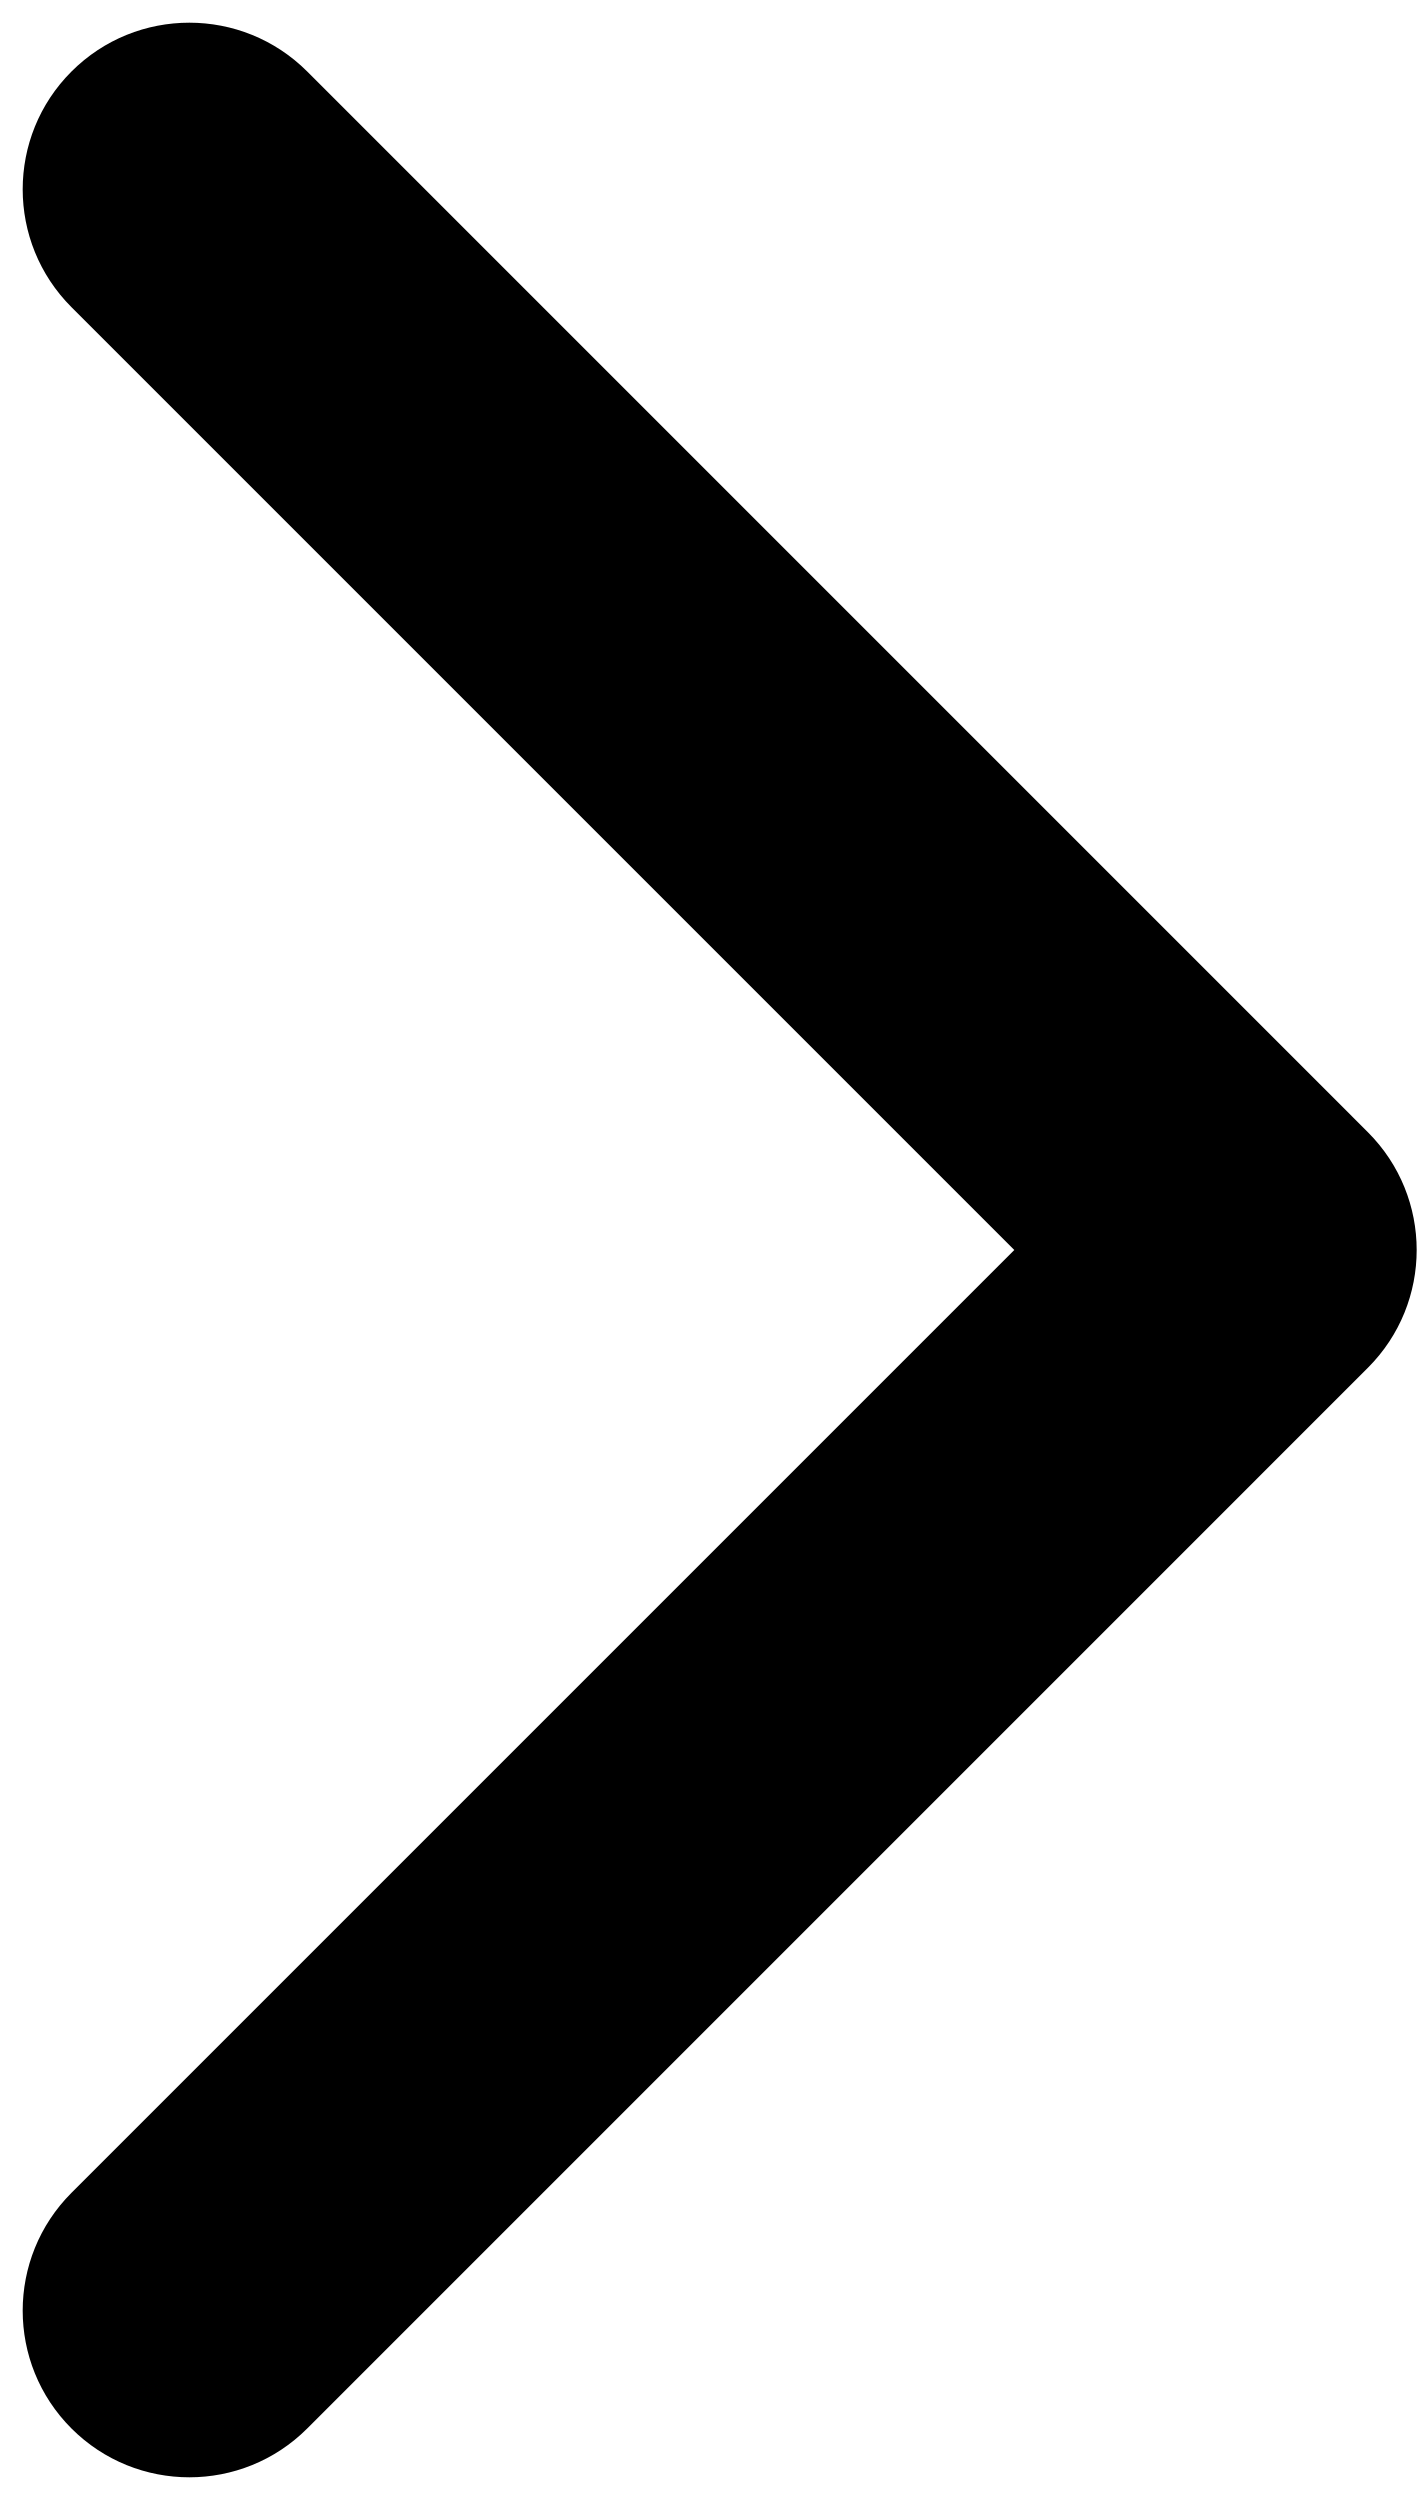
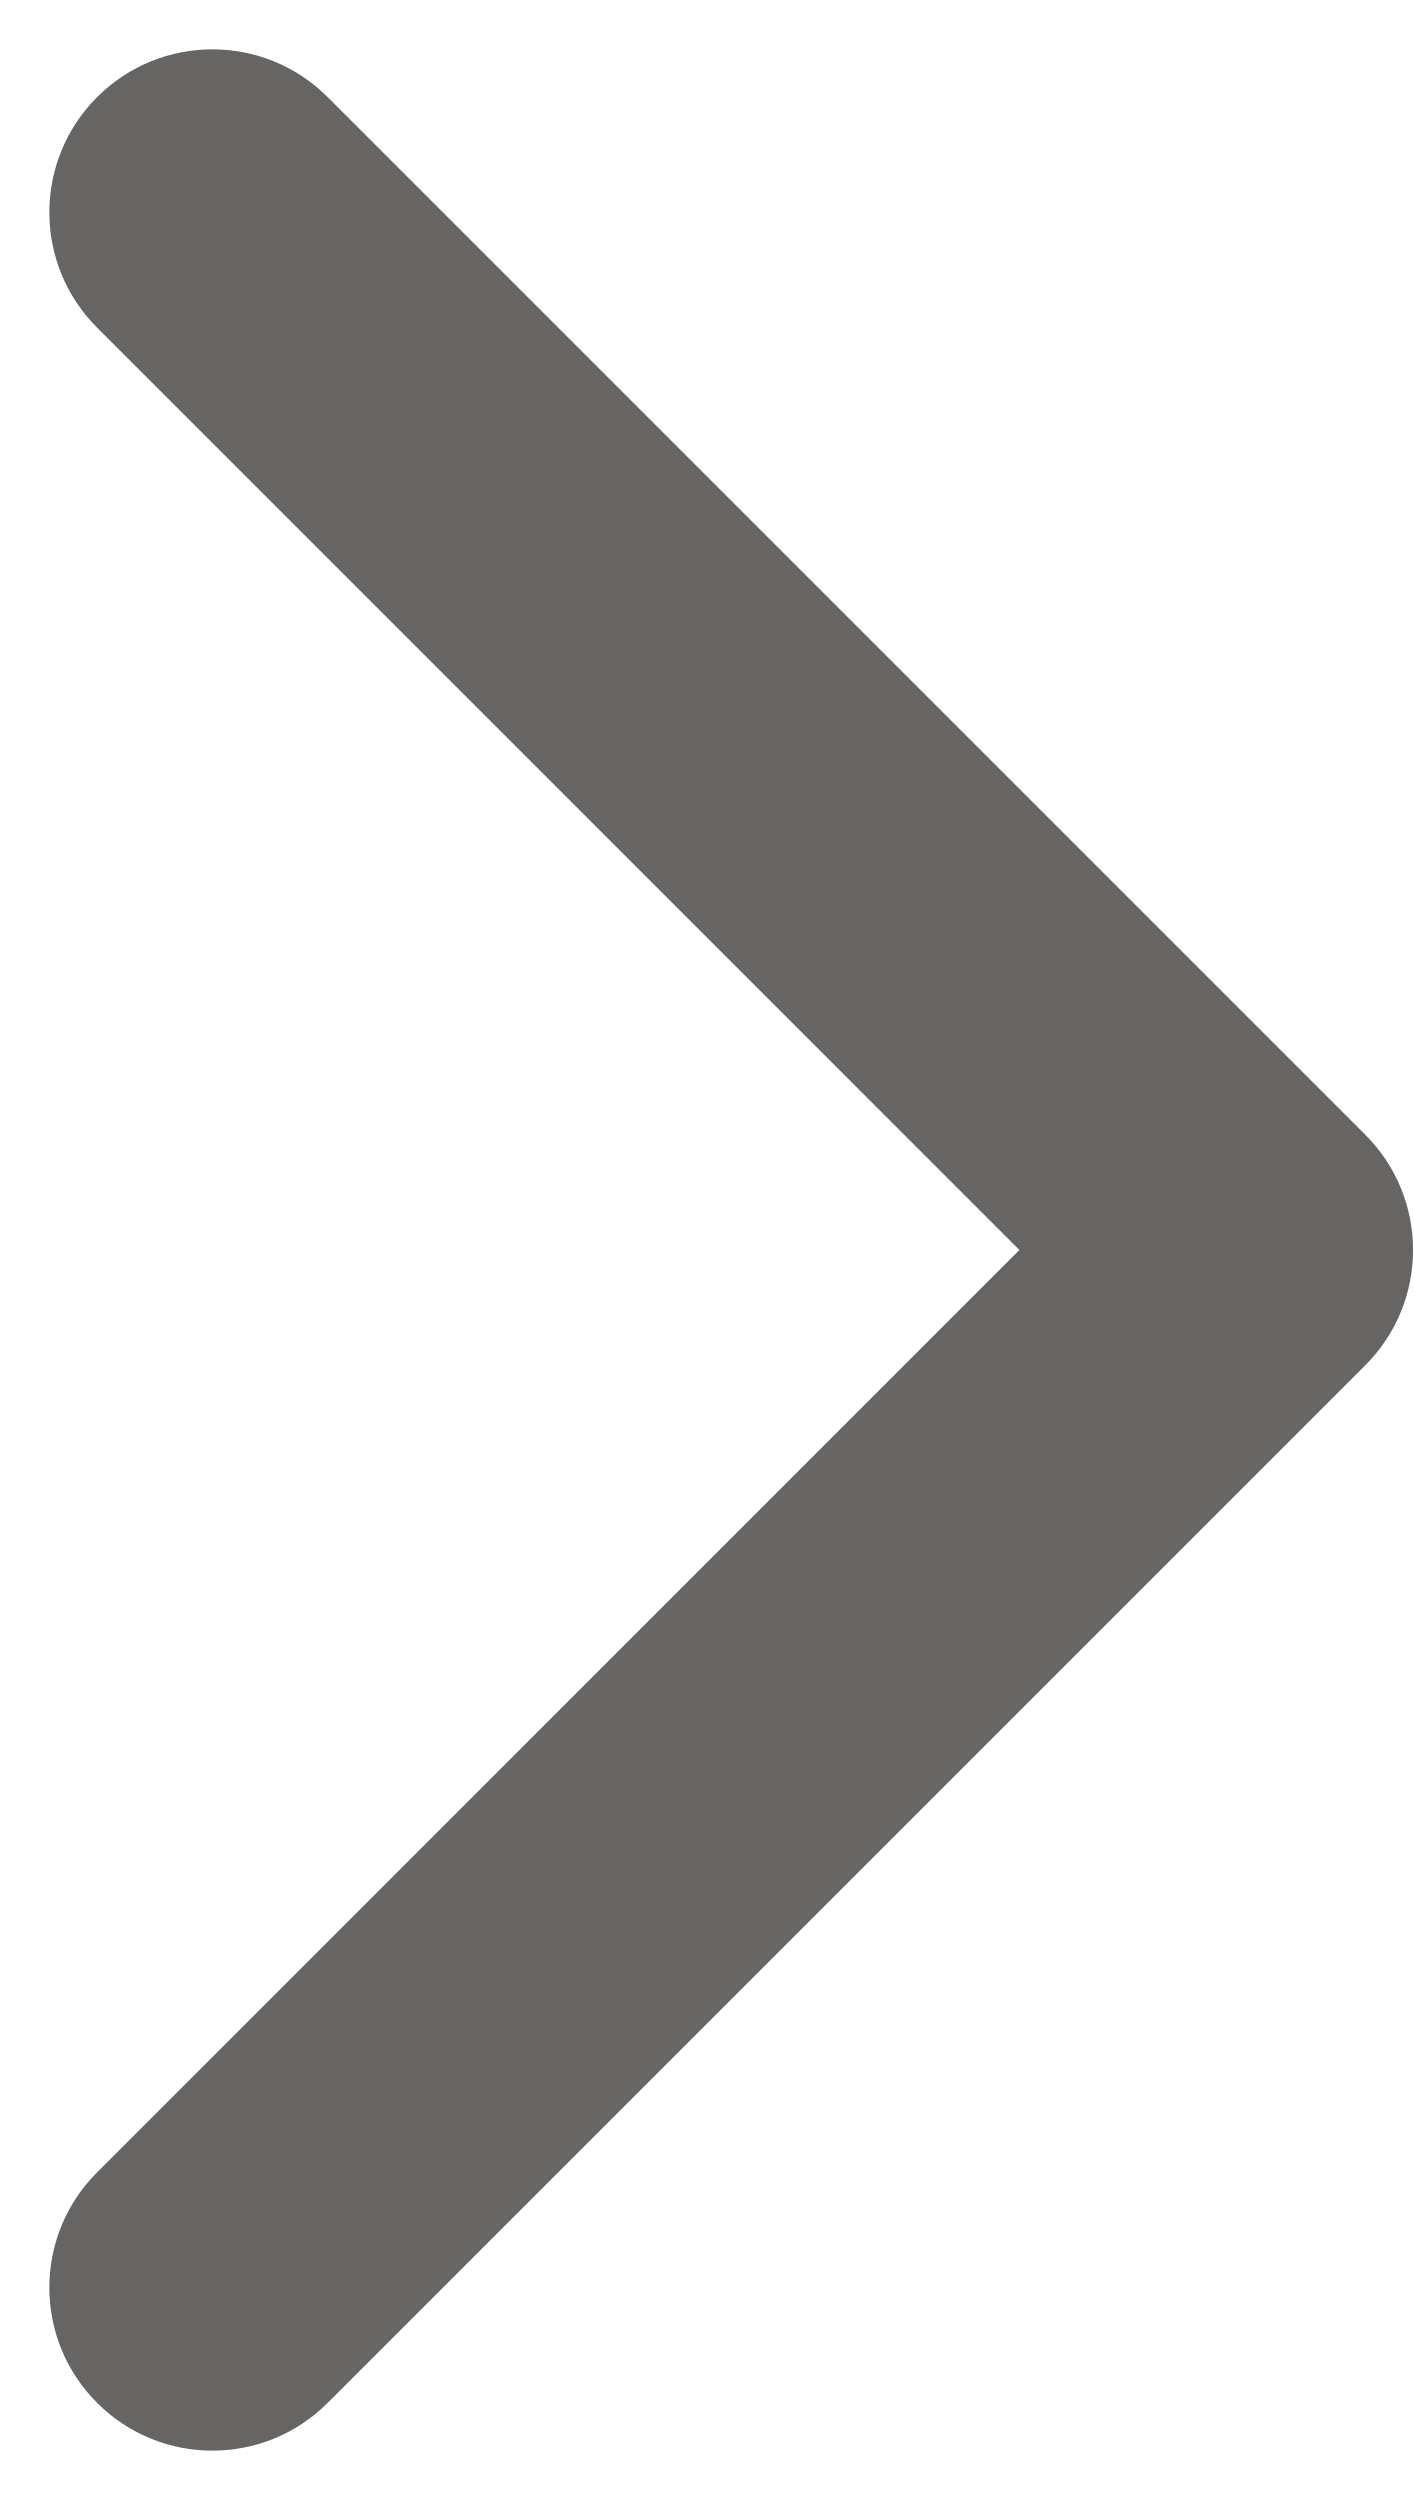
- <svg xmlns="http://www.w3.org/2000/svg" width="34" height="60" viewBox="0 0 34 60" fill="none">
-   <path id="Arrow 6" d="M32.828 32.828C34.391 31.266 34.391 28.734 32.828 27.172L7.373 1.716C5.81 0.154 3.278 0.154 1.716 1.716C0.154 3.278 0.154 5.81 1.716 7.373L24.343 30L1.716 52.627C0.154 54.19 0.154 56.722 1.716 58.284C3.278 59.846 5.81 59.846 7.373 58.284L32.828 32.828ZM30 26H29V34H30V26Z" fill="black" />
+ <svg xmlns="http://www.w3.org/2000/svg" width="26" height="46" viewBox="0 0 26 46" fill="none">
+   <path id="Arrow 4" d="M25.121 25.121C26.293 23.95 26.293 22.05 25.121 20.879L6.029 1.787C4.858 0.615 2.958 0.615 1.787 1.787C0.615 2.958 0.615 4.858 1.787 6.029L18.757 23L1.787 39.971C0.615 41.142 0.615 43.042 1.787 44.213C2.958 45.385 4.858 45.385 6.029 44.213L25.121 25.121ZM23 20H22V26H23V20Z" fill="#666563" />
</svg>
